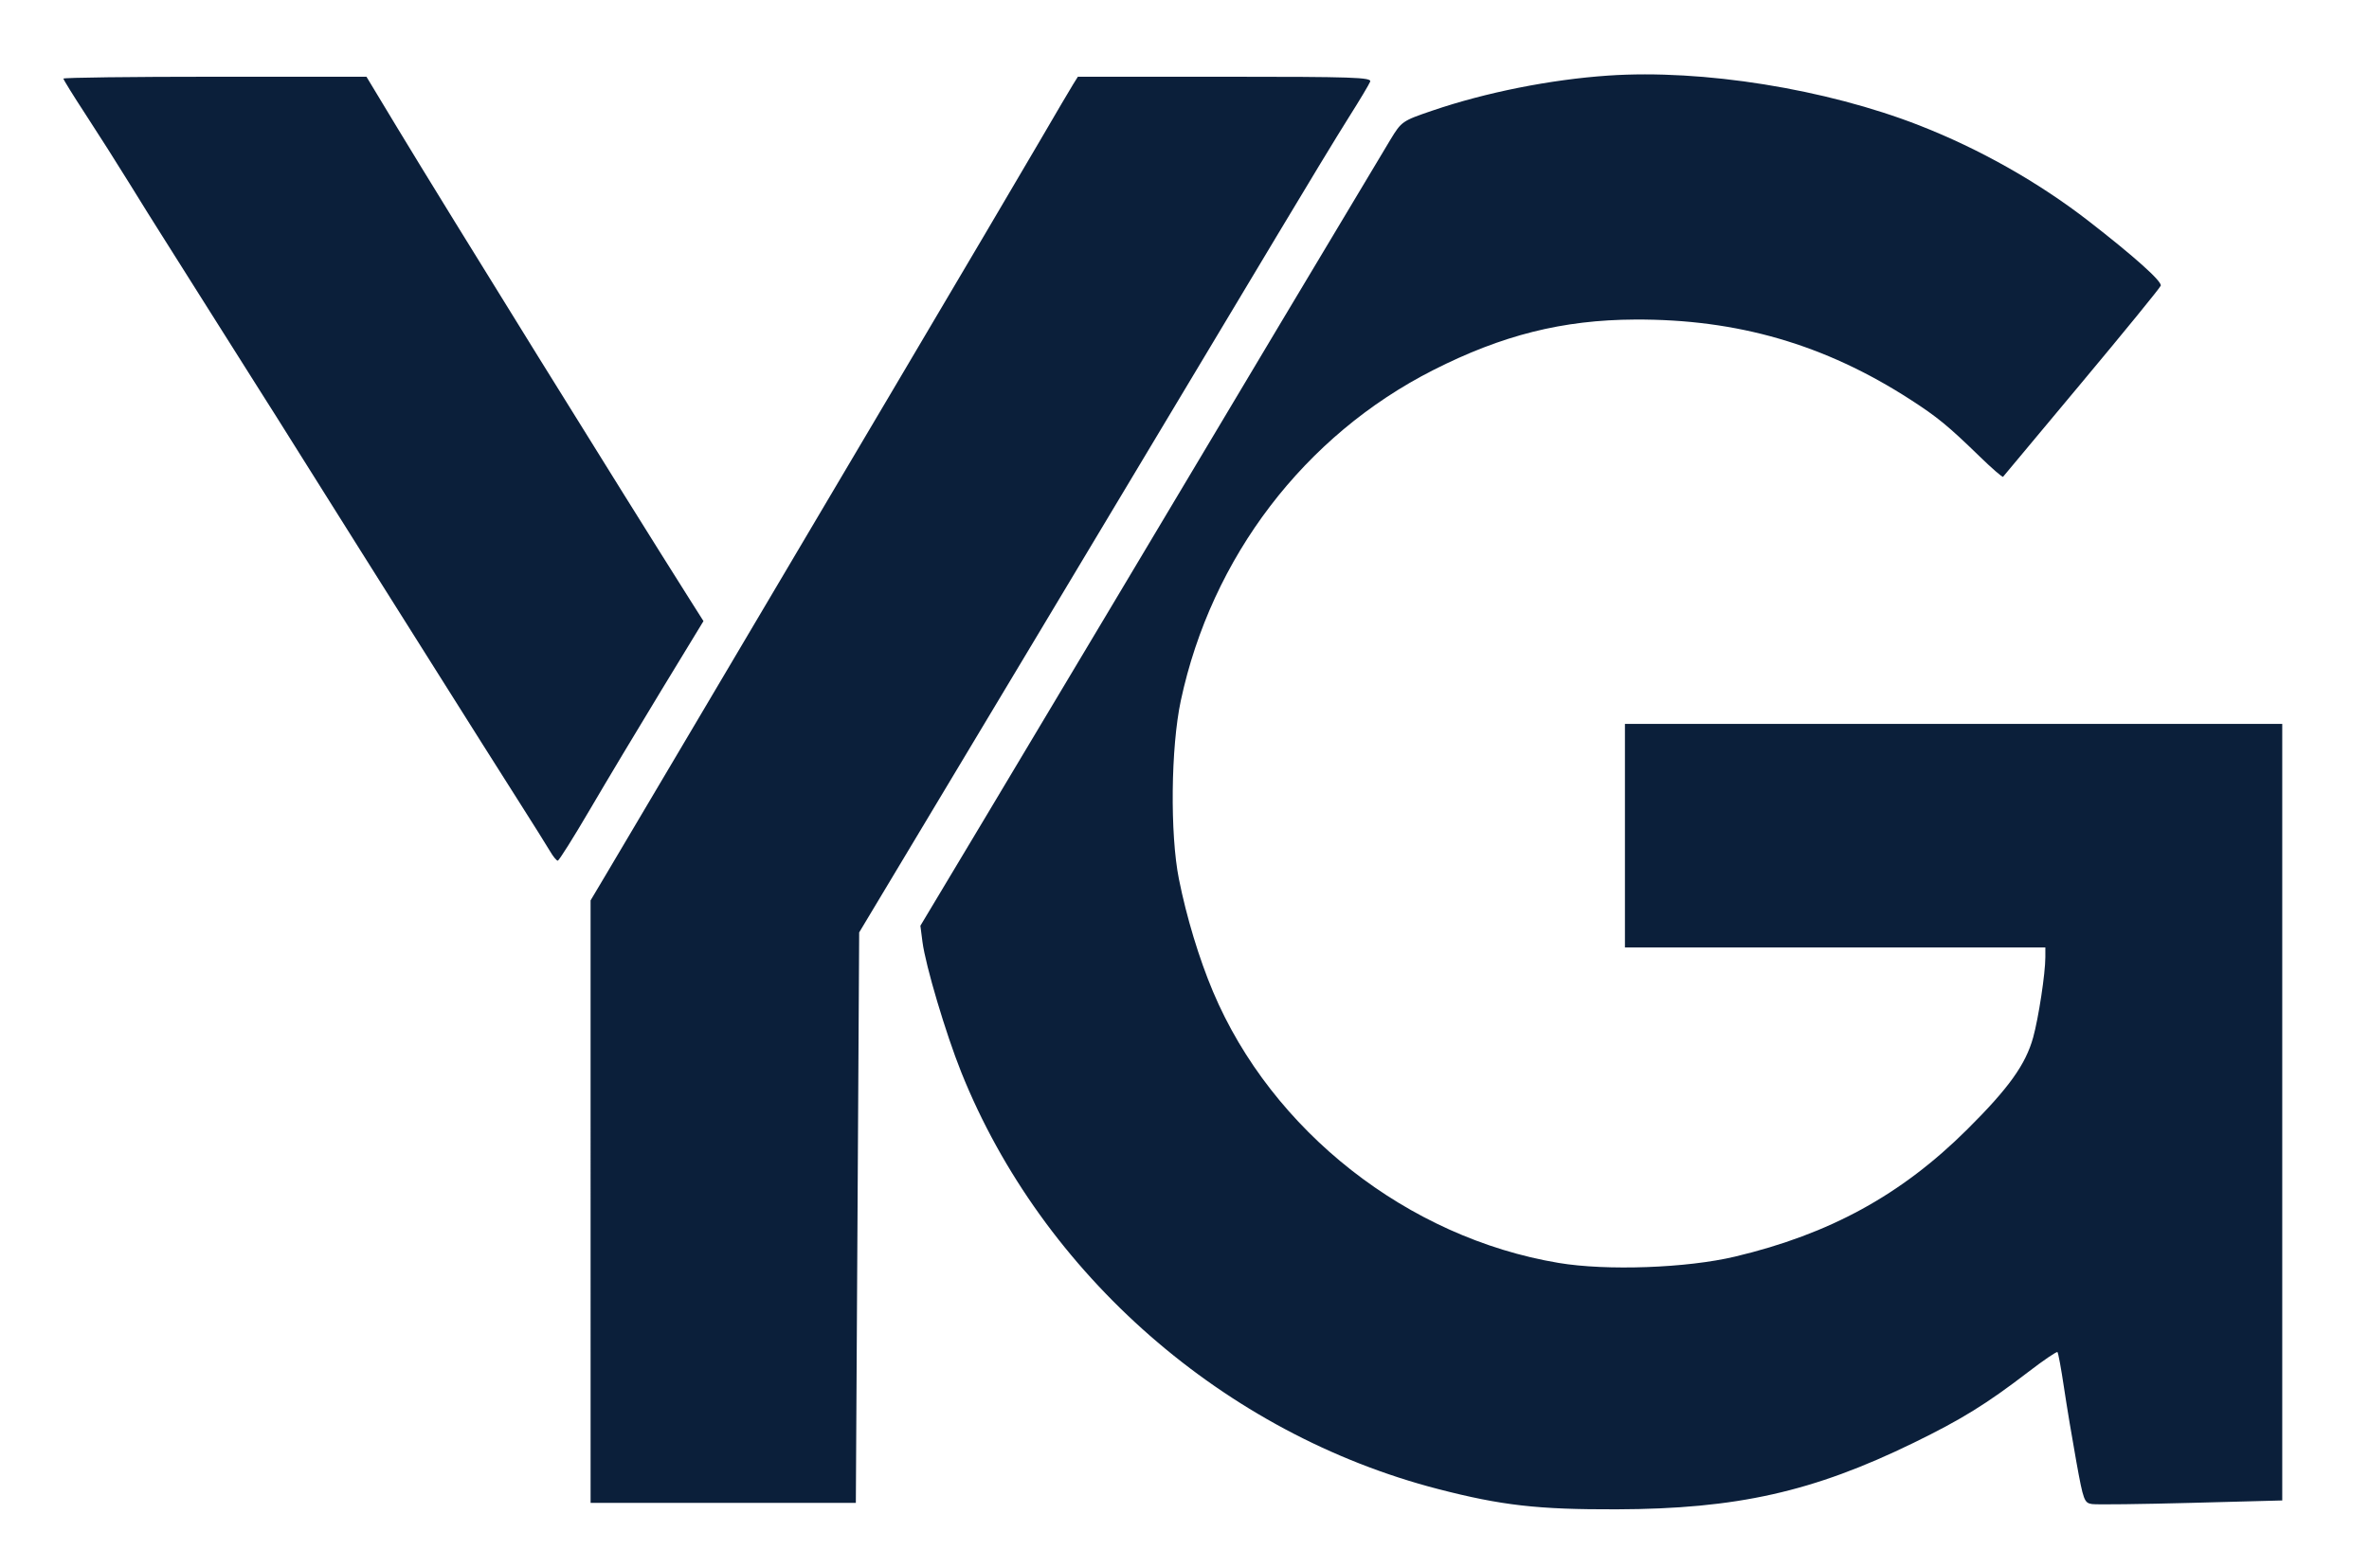
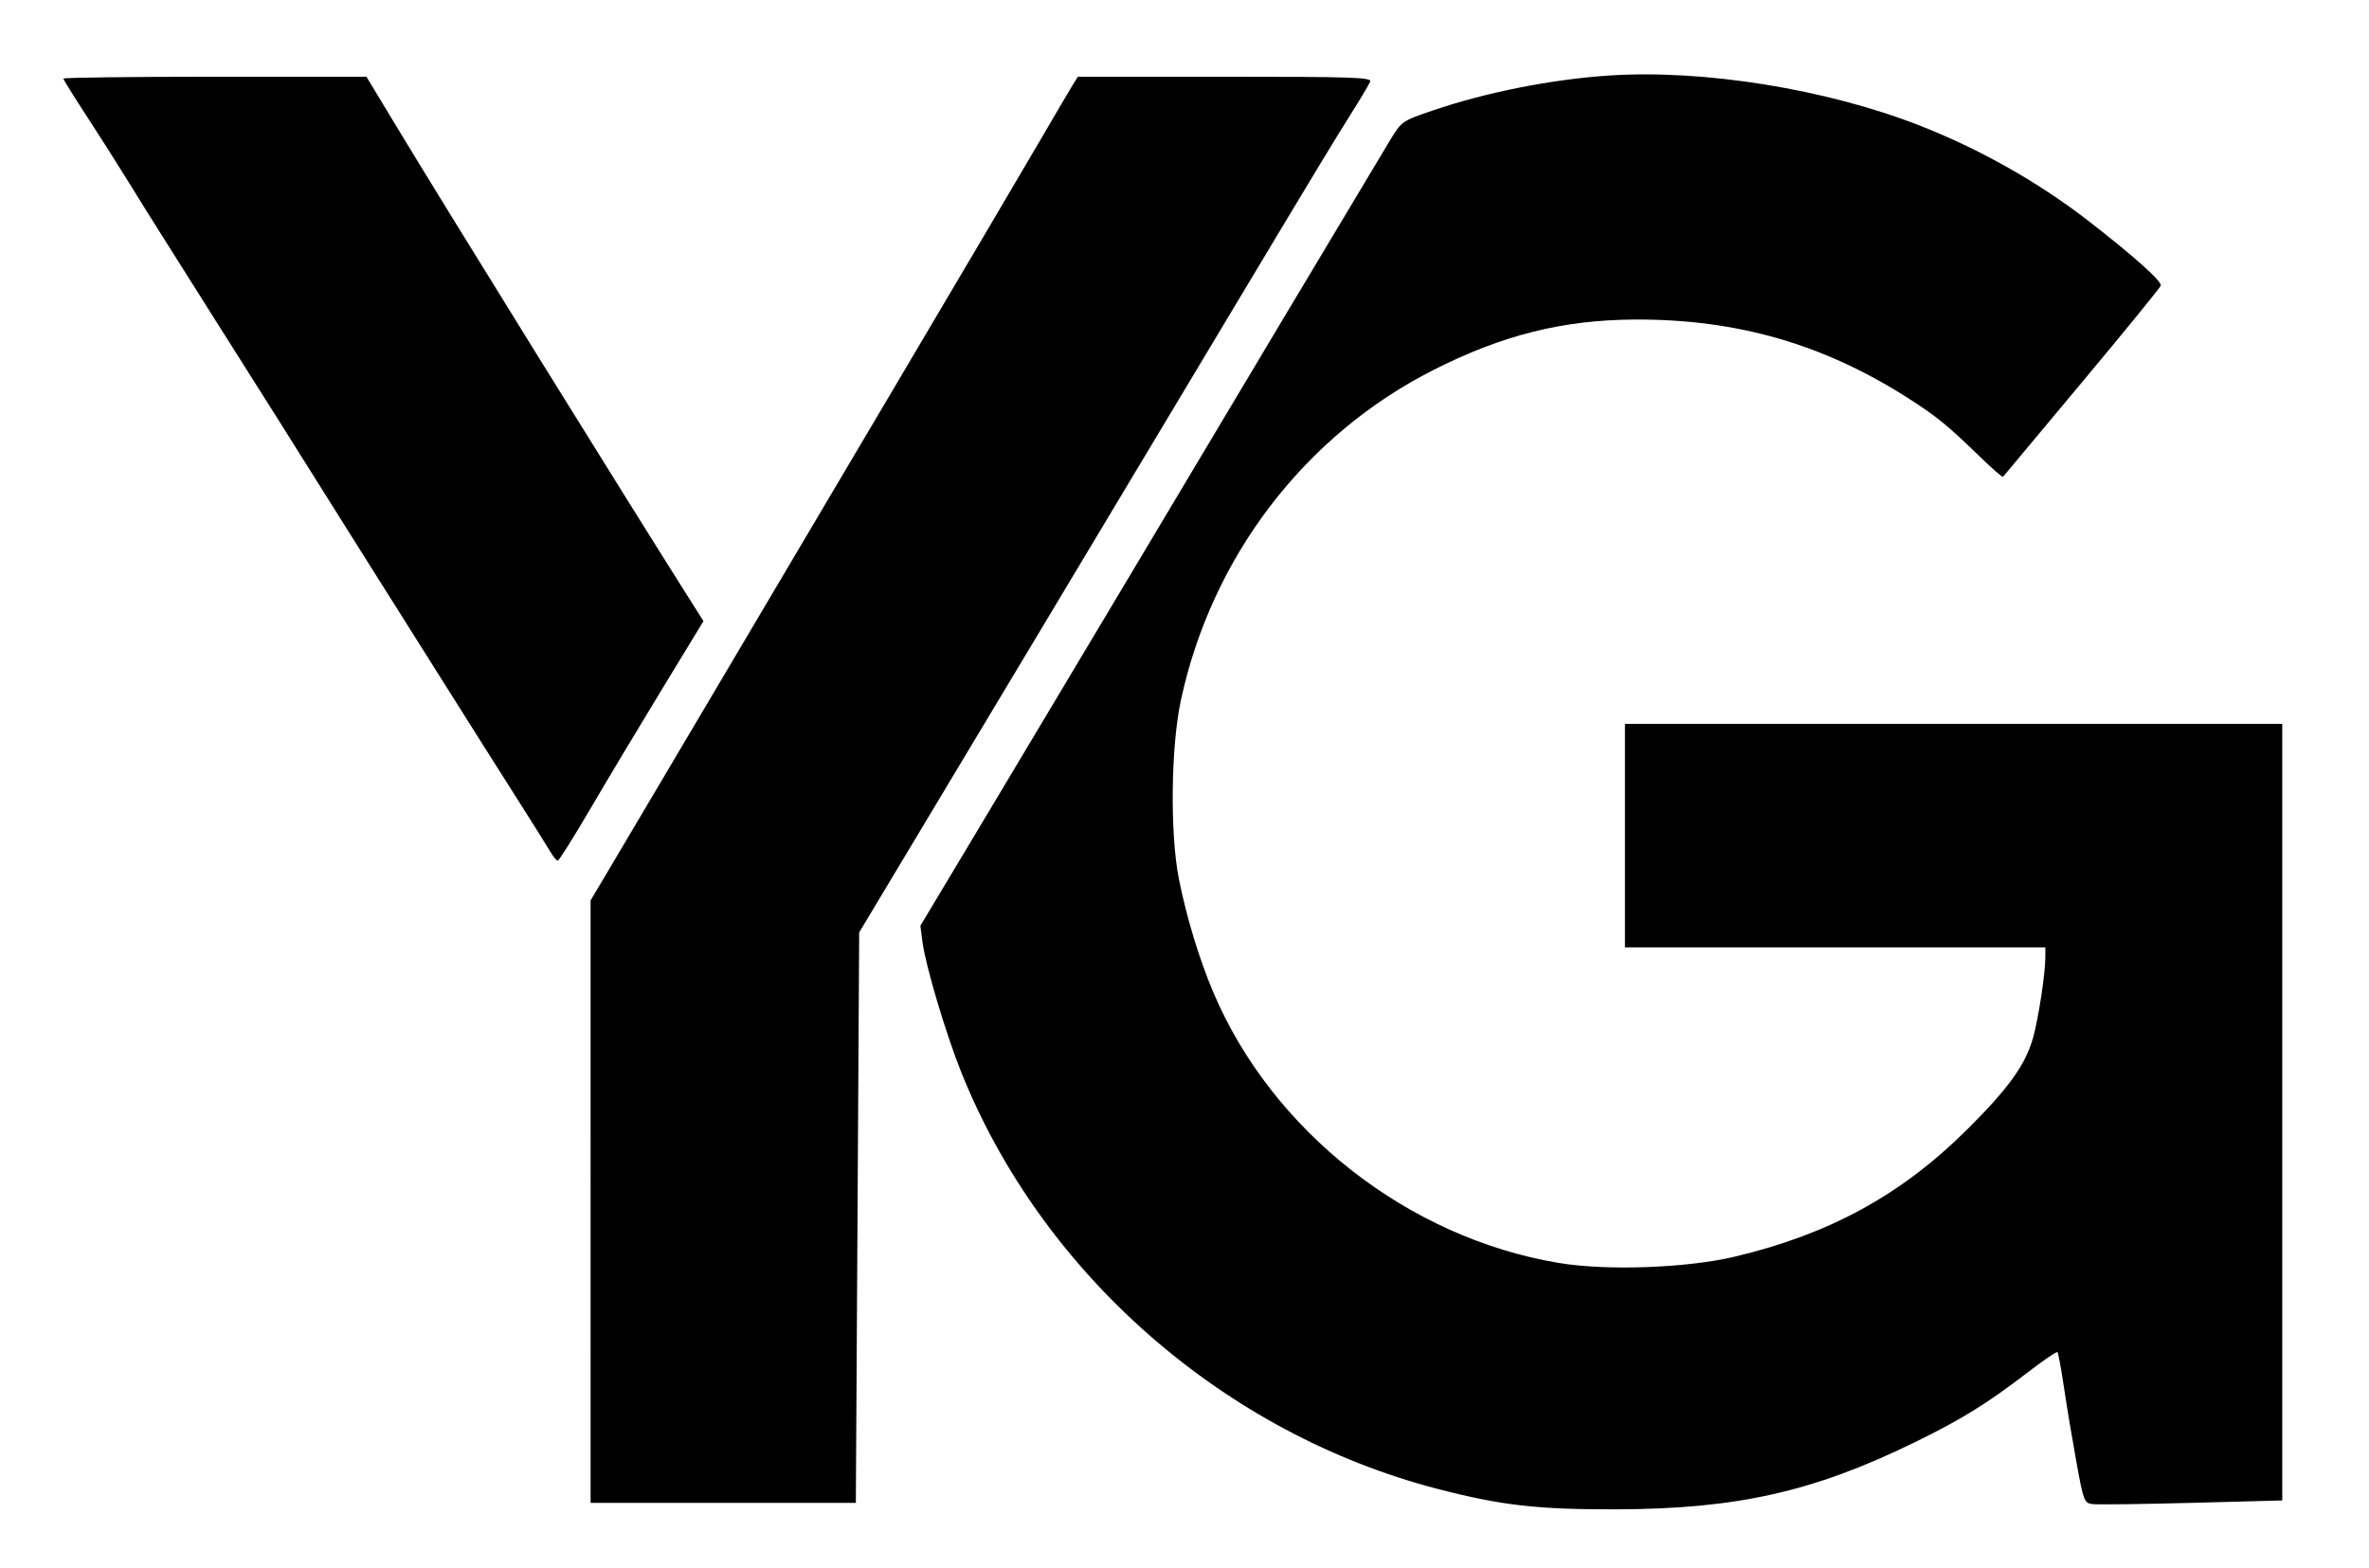
- <svg xmlns="http://www.w3.org/2000/svg" viewBox="360 490 710 470" fill="none">
-   <style>
-     .mark { fill: #0B1F3A; }
-     @media (prefers-color-scheme: dark) {
-       .mark { fill: #FAFAFA; }
-     }
-   </style>
-   <path class="mark" fill-rule="evenodd" d="M 842 512.656 C 824.678 513.838, 805.305 517.697, 789.303 523.154 C 780.244 526.243, 780.054 526.375, 776.694 531.895 C 772.748 538.380, 721.217 624.613, 693.270 671.500 C 682.779 689.100, 665.567 717.900, 655.020 735.500 L 635.844 767.500 636.466 772.324 C 637.383 779.428, 643.451 799.830, 648.089 811.398 C 672.406 872.050, 727.029 919.808, 791 936.349 C 810.060 941.277, 820.854 942.505, 844.500 942.432 C 880.507 942.321, 903.360 937.204, 933.500 922.505 C 947.851 915.506, 955.343 910.876, 967.851 901.277 C 972.444 897.753, 976.397 895.063, 976.634 895.301 C 976.872 895.539, 977.744 900.281, 978.572 905.839 C 979.400 911.397, 981.077 921.469, 982.301 928.222 C 984.401 939.819, 984.662 940.520, 987.012 940.859 C 988.380 941.057, 1001.763 940.893, 1016.750 940.495 L 1044 939.772 1044 823.386 L 1044 707 945.500 707 L 847 707 847 740.500 L 847 774 910 774 L 973 774 973 776.928 C 973 781.766, 970.968 795.132, 969.341 801 C 967.090 809.113, 962.015 816.193, 949.600 828.536 C 929.855 848.167, 908.401 859.923, 880 866.675 C 865.520 870.118, 841.532 870.978, 827.139 868.572 C 781.902 861.008, 741.166 829.029, 723.545 787.247 C 719.363 777.331, 715.615 764.954, 713.325 753.500 C 710.631 740.025, 710.906 714.017, 713.890 700.043 C 723.069 657.051, 750.963 620.504, 789.529 600.944 C 810.255 590.431, 828.365 585.892, 850 585.786 C 880.731 585.636, 906.890 593.234, 932.500 609.747 C 940.578 614.956, 943.926 617.702, 953.249 626.771 C 956.961 630.381, 960.147 633.147, 960.330 632.918 C 960.512 632.688, 971.108 619.996, 983.876 604.713 C 996.644 589.430, 1007.312 576.352, 1007.581 575.649 C 1008.056 574.411, 999.715 566.929, 986 556.290 C 970.995 544.650, 953.311 534.655, 935.205 527.580 C 907.208 516.640, 870.281 510.727, 842 512.656 M 379 513.561 C 379 513.869, 381.998 518.707, 385.663 524.311 C 389.327 529.915, 395.239 539.225, 398.800 545 C 402.361 550.775, 406.715 557.750, 408.475 560.500 C 410.235 563.250, 416.765 573.600, 422.986 583.500 C 429.206 593.400, 435.743 603.750, 437.511 606.500 C 439.280 609.250, 445.233 618.700, 450.740 627.500 C 456.247 636.300, 464.023 648.675, 468.020 655 C 472.017 661.325, 482.365 677.750, 491.015 691.500 C 499.666 705.250, 510.469 722.350, 515.022 729.500 C 519.575 736.650, 524.020 743.735, 524.900 745.244 C 525.780 746.753, 526.796 747.990, 527.159 747.994 C 527.521 747.997, 531.837 741.138, 536.750 732.750 C 541.663 724.362, 551.341 708.203, 558.258 696.841 L 570.833 676.181 566.667 669.601 C 547.563 639.432, 493.948 552.951, 479.035 528.250 L 469.827 513 424.414 513 C 399.436 513, 379 513.252, 379 513.561 M 681.634 515.250 C 680.858 516.487, 676.422 524.025, 671.777 532 C 667.132 539.975, 647.220 573.725, 627.529 607 C 607.837 640.275, 581.609 684.600, 569.243 705.500 C 556.878 726.400, 544.565 747.191, 541.880 751.701 L 537 759.903 537.002 850.201 L 537.004 940.500 576.752 940.500 L 616.500 940.500 617 855 L 617.500 769.500 672.382 678 C 702.566 627.675, 734.256 574.800, 742.802 560.500 C 751.349 546.200, 760.985 530.322, 764.215 525.216 C 767.446 520.110, 770.342 515.273, 770.651 514.466 C 771.140 513.192, 765.453 513, 727.130 513 L 683.046 513 681.634 515.250" />
+ <svg xmlns="http://www.w3.org/2000/svg" viewBox="360 490 710 470" fill="none" role="img" aria-label="YG">
+   <path fill="currentColor" fill-rule="evenodd" d="M 842 512.656 C 824.678 513.838, 805.305 517.697, 789.303 523.154 C 780.244 526.243, 780.054 526.375, 776.694 531.895 C 772.748 538.380, 721.217 624.613, 693.270 671.500 C 682.779 689.100, 665.567 717.900, 655.020 735.500 L 635.844 767.500 636.466 772.324 C 637.383 779.428, 643.451 799.830, 648.089 811.398 C 672.406 872.050, 727.029 919.808, 791 936.349 C 810.060 941.277, 820.854 942.505, 844.500 942.432 C 880.507 942.321, 903.360 937.204, 933.500 922.505 C 947.851 915.506, 955.343 910.876, 967.851 901.277 C 972.444 897.753, 976.397 895.063, 976.634 895.301 C 976.872 895.539, 977.744 900.281, 978.572 905.839 C 979.400 911.397, 981.077 921.469, 982.301 928.222 C 984.401 939.819, 984.662 940.520, 987.012 940.859 C 988.380 941.057, 1001.763 940.893, 1016.750 940.495 L 1044 939.772 1044 823.386 L 1044 707 945.500 707 L 847 707 847 740.500 L 847 774 910 774 L 973 774 973 776.928 C 973 781.766, 970.968 795.132, 969.341 801 C 967.090 809.113, 962.015 816.193, 949.600 828.536 C 929.855 848.167, 908.401 859.923, 880 866.675 C 865.520 870.118, 841.532 870.978, 827.139 868.572 C 781.902 861.008, 741.166 829.029, 723.545 787.247 C 719.363 777.331, 715.615 764.954, 713.325 753.500 C 710.631 740.025, 710.906 714.017, 713.890 700.043 C 723.069 657.051, 750.963 620.504, 789.529 600.944 C 810.255 590.431, 828.365 585.892, 850 585.786 C 880.731 585.636, 906.890 593.234, 932.500 609.747 C 940.578 614.956, 943.926 617.702, 953.249 626.771 C 956.961 630.381, 960.147 633.147, 960.330 632.918 C 960.512 632.688, 971.108 619.996, 983.876 604.713 C 996.644 589.430, 1007.312 576.352, 1007.581 575.649 C 1008.056 574.411, 999.715 566.929, 986 556.290 C 970.995 544.650, 953.311 534.655, 935.205 527.580 C 907.208 516.640, 870.281 510.727, 842 512.656 M 379 513.561 C 379 513.869, 381.998 518.707, 385.663 524.311 C 389.327 529.915, 395.239 539.225, 398.800 545 C 402.361 550.775, 406.715 557.750, 408.475 560.500 C 410.235 563.250, 416.765 573.600, 422.986 583.500 C 429.206 593.400, 435.743 603.750, 437.511 606.500 C 439.280 609.250, 445.233 618.700, 450.740 627.500 C 456.247 636.300, 464.023 648.675, 468.020 655 C 472.017 661.325, 482.365 677.750, 491.015 691.500 C 499.666 705.250, 510.469 722.350, 515.022 729.500 C 519.575 736.650, 524.020 743.735, 524.900 745.244 C 525.780 746.753, 526.796 747.990, 527.159 747.994 C 527.521 747.997, 531.837 741.138, 536.750 732.750 C 541.663 724.362, 551.341 708.203, 558.258 696.841 L 570.833 676.181 566.667 669.601 C 547.563 639.432, 493.948 552.951, 479.035 528.250 L 469.827 513 424.414 513 C 399.436 513, 379 513.252, 379 513.561 M 681.634 515.250 C 680.858 516.487, 676.422 524.025, 671.777 532 C 667.132 539.975, 647.220 573.725, 627.529 607 C 607.837 640.275, 581.609 684.600, 569.243 705.500 C 556.878 726.400, 544.565 747.191, 541.880 751.701 L 537 759.903 537.002 850.201 L 537.004 940.500 576.752 940.500 L 616.500 940.500 617 855 L 617.500 769.500 672.382 678 C 702.566 627.675, 734.256 574.800, 742.802 560.500 C 751.349 546.200, 760.985 530.322, 764.215 525.216 C 767.446 520.110, 770.342 515.273, 770.651 514.466 C 771.140 513.192, 765.453 513, 727.130 513 L 683.046 513 681.634 515.250" />
</svg>
